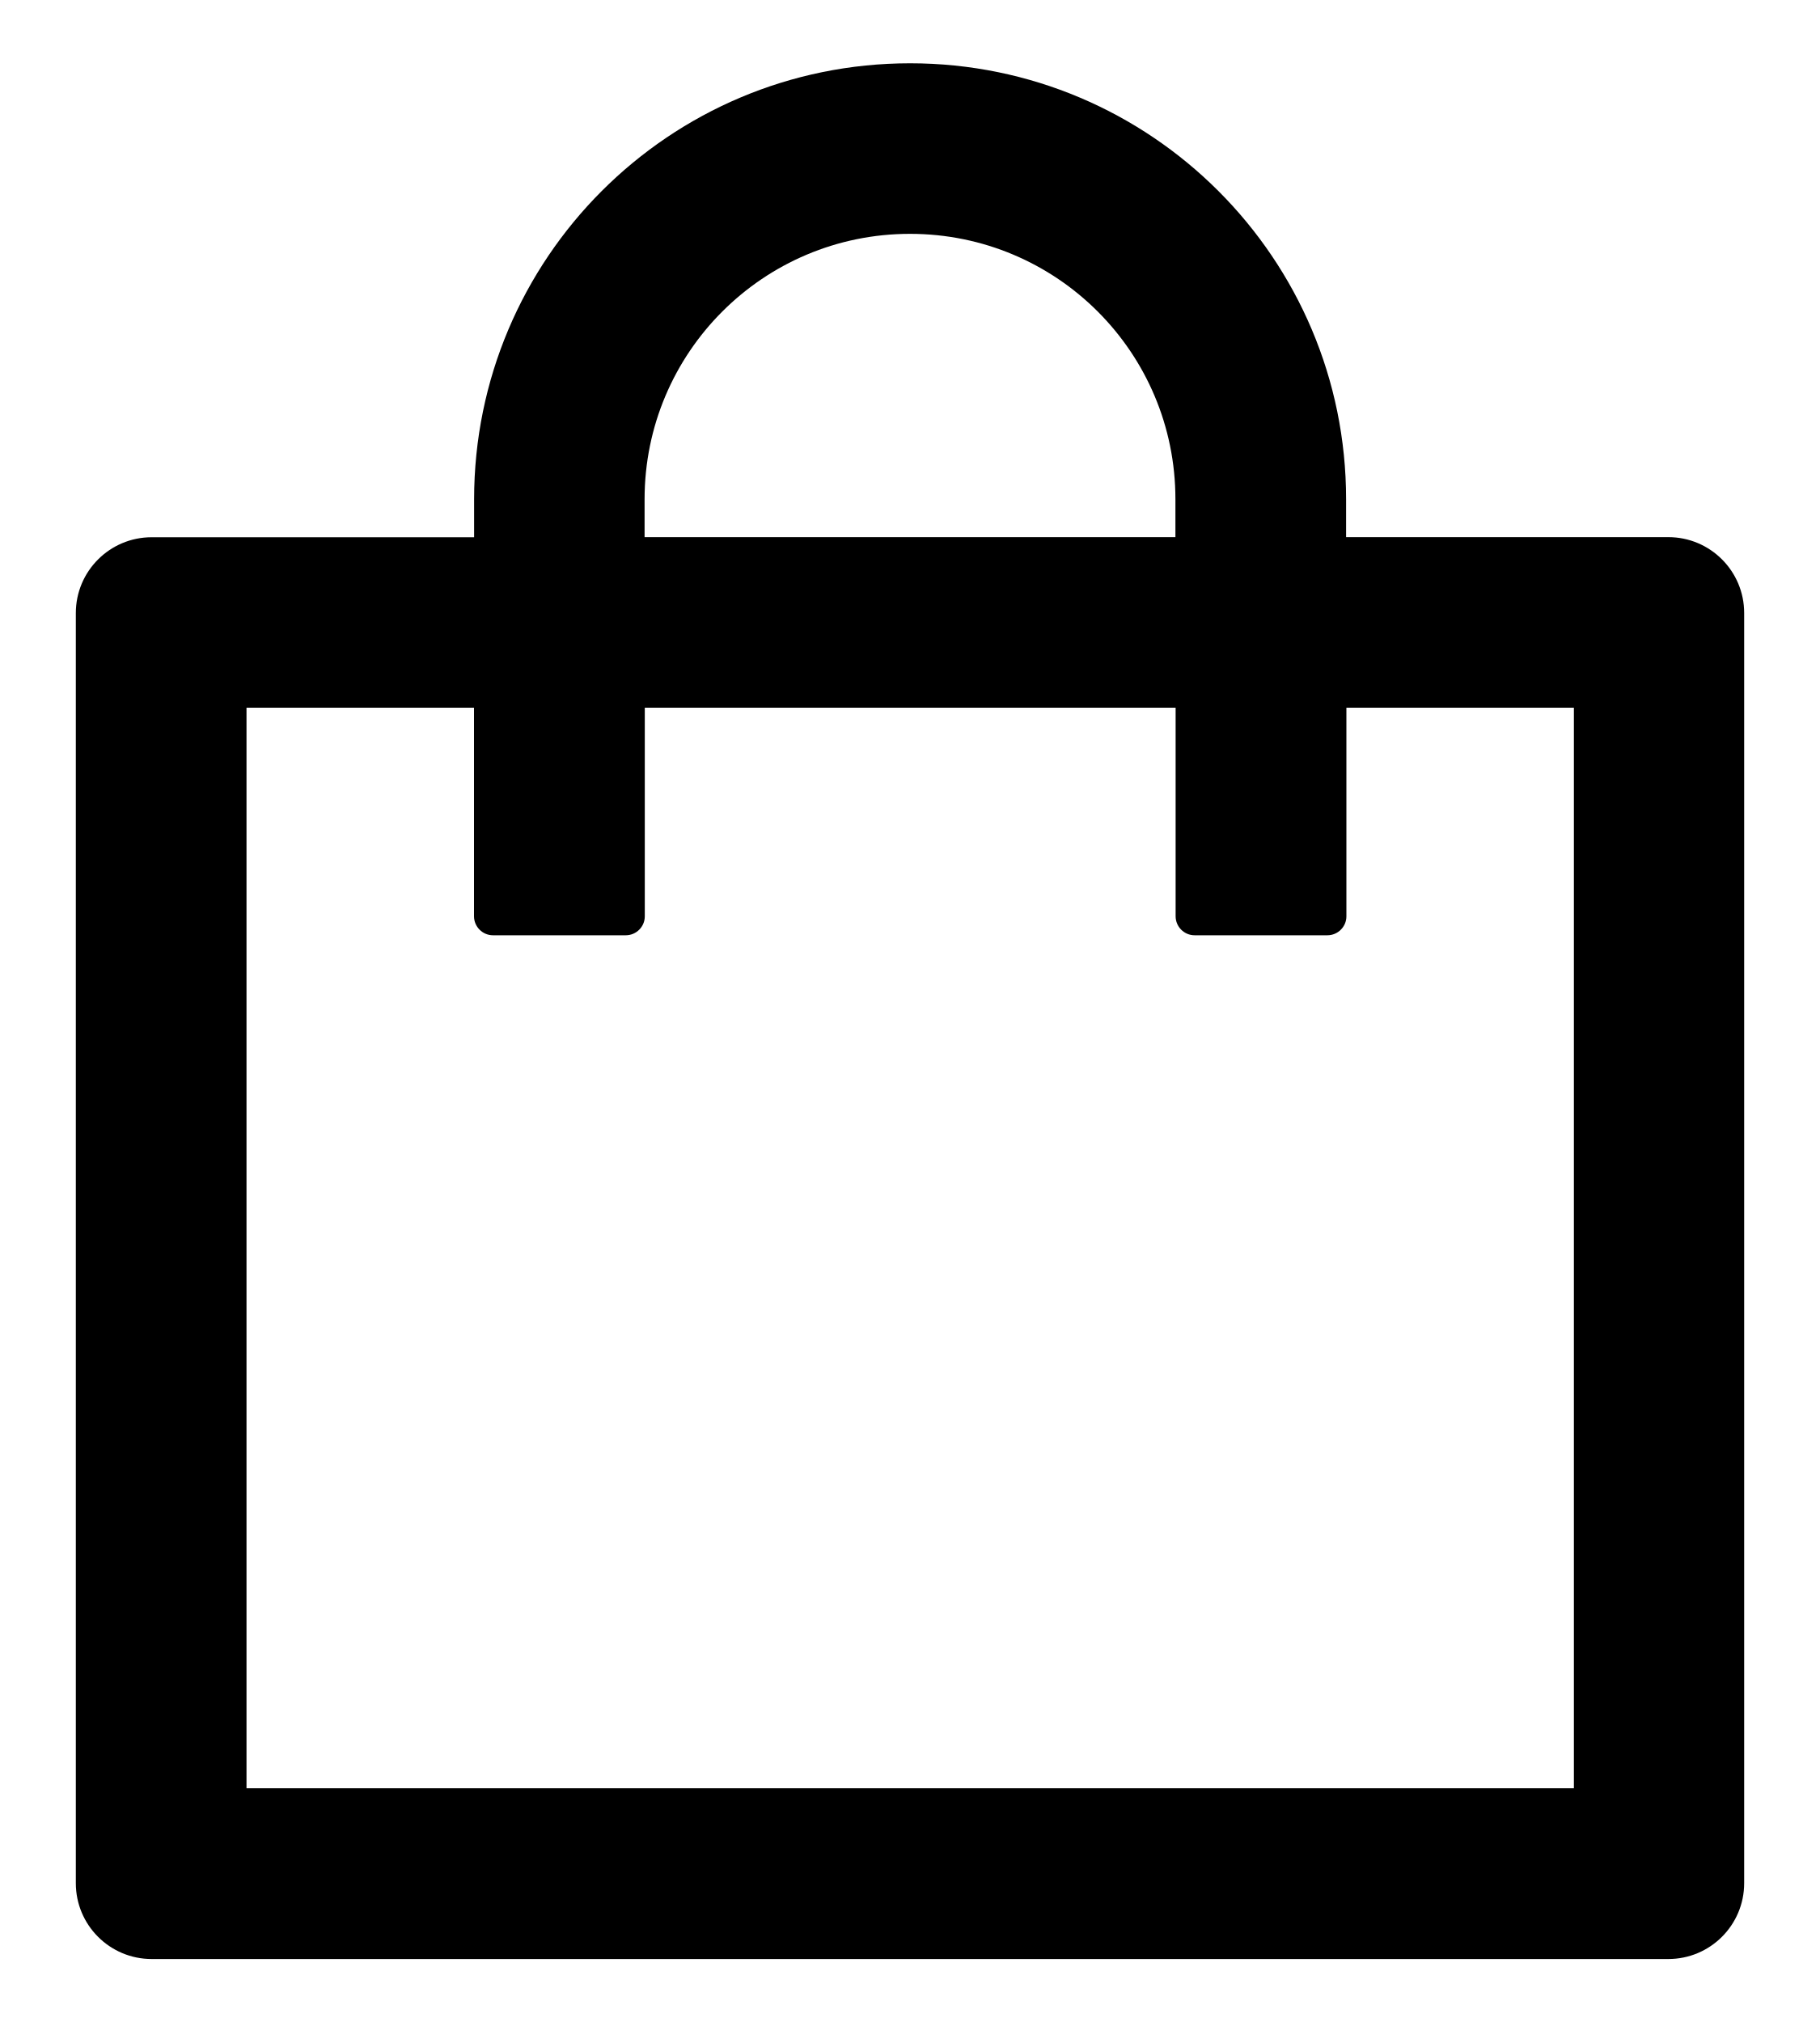
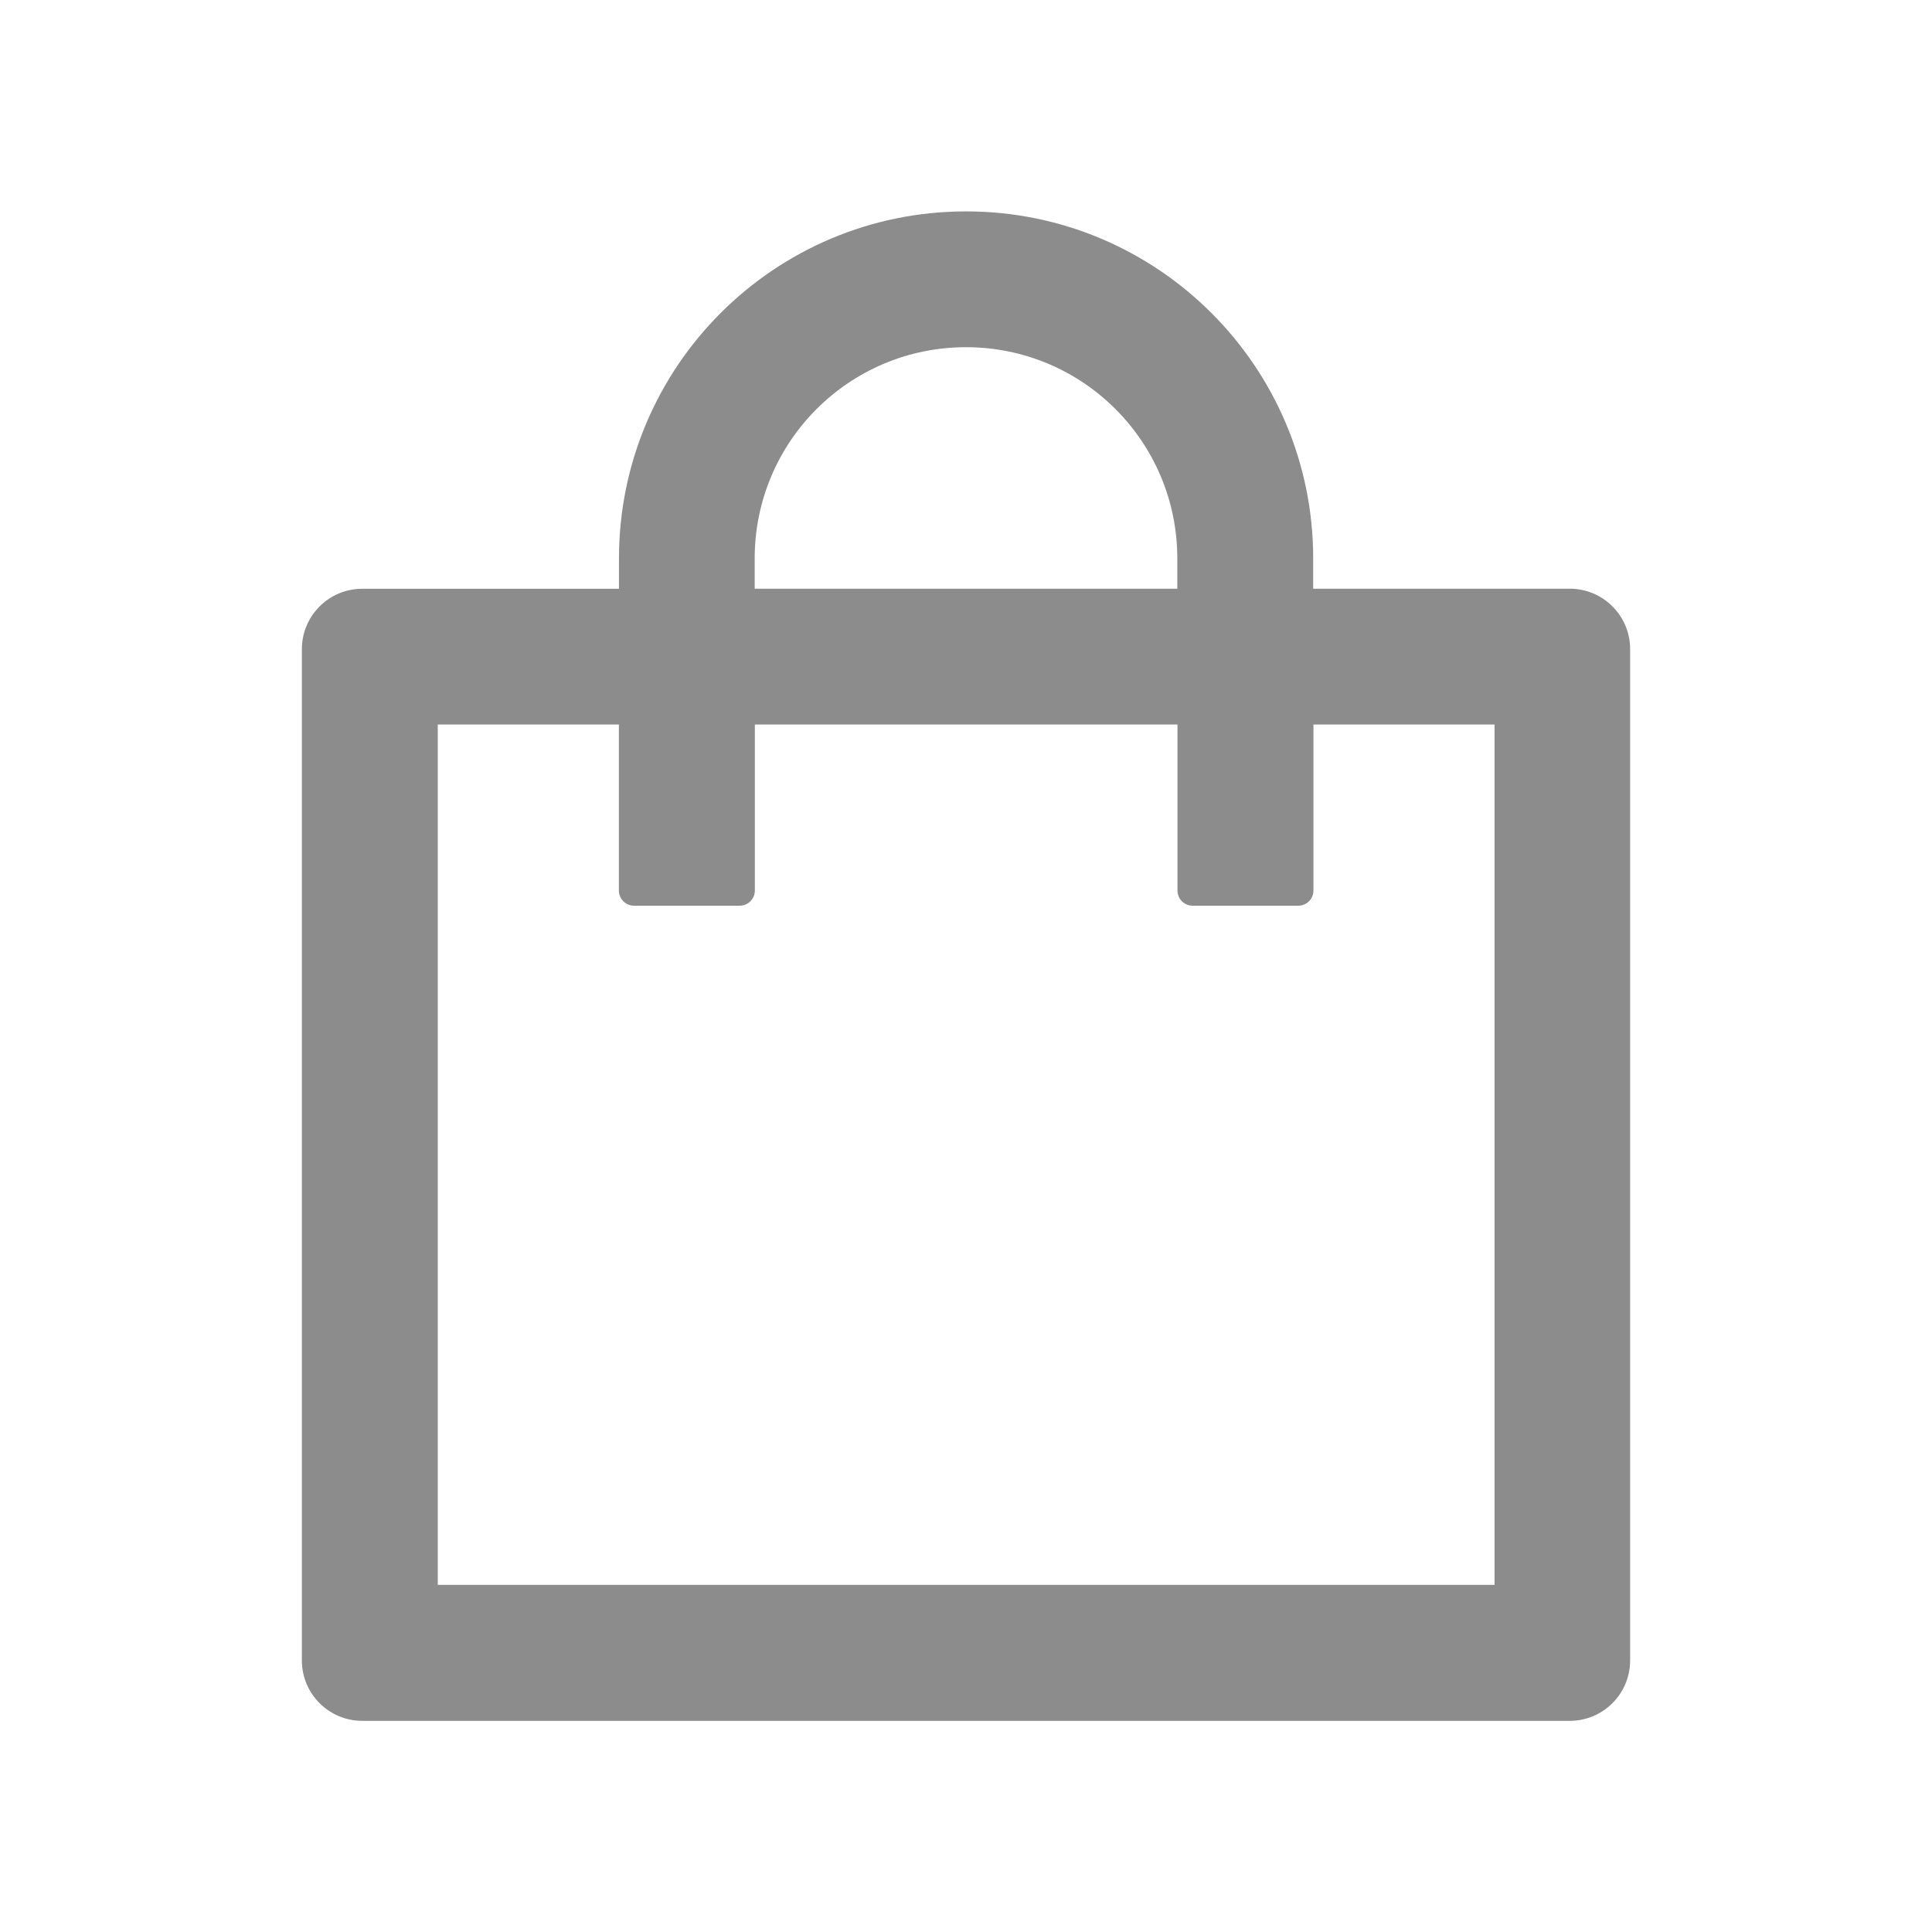
- <svg xmlns="http://www.w3.org/2000/svg" width="18" height="20" fill="none">
-   <path d="M16.5 5.313h-3.187v-.375c0-2.38-1.93-4.312-4.312-4.312s-4.312 1.93-4.312 4.313v.375H1.5a.75.75 0 0 0-.75.75v12.563a.75.75 0 0 0 .75.75h15a.75.75 0 0 0 .75-.75V6.063a.75.75 0 0 0-.75-.75zM6.375 4.938c0-1.45 1.174-2.625 2.625-2.625s2.625 1.174 2.625 2.625v.375h-5.25v-.375zm9.188 12.75H2.438V7h2.25v2.063c0 .103.084.188.188.188h1.313c.103 0 .188-.084.188-.187V7h5.25v2.063c0 .103.084.188.188.188h1.313c.103 0 .188-.084.188-.187V7h2.25v10.688z" fill="#000" />
+ <svg xmlns="http://www.w3.org/2000/svg" width="24" height="24" fill="none">
+   <path d="M19.5 7.313h-3.187v-.375c0-2.38-1.93-4.312-4.312-4.312s-4.312 1.93-4.312 4.313v.375H4.5a.75.75 0 0 0-.75.75v12.563a.75.75 0 0 0 .75.75h15a.75.75 0 0 0 .75-.75V8.063a.75.75 0 0 0-.75-.75zM9.375 6.938c0-1.45 1.174-2.625 2.625-2.625s2.625 1.174 2.625 2.625v.375h-5.25v-.375zm9.188 12.75H5.438V9h2.25v2.063c0 .103.084.188.188.188h1.313c.103 0 .188-.084.188-.187V9h5.25v2.063c0 .103.084.188.188.188h1.313c.103 0 .188-.084.188-.187V9h2.25v10.688z" fill="#8c8c8c" />
</svg>
